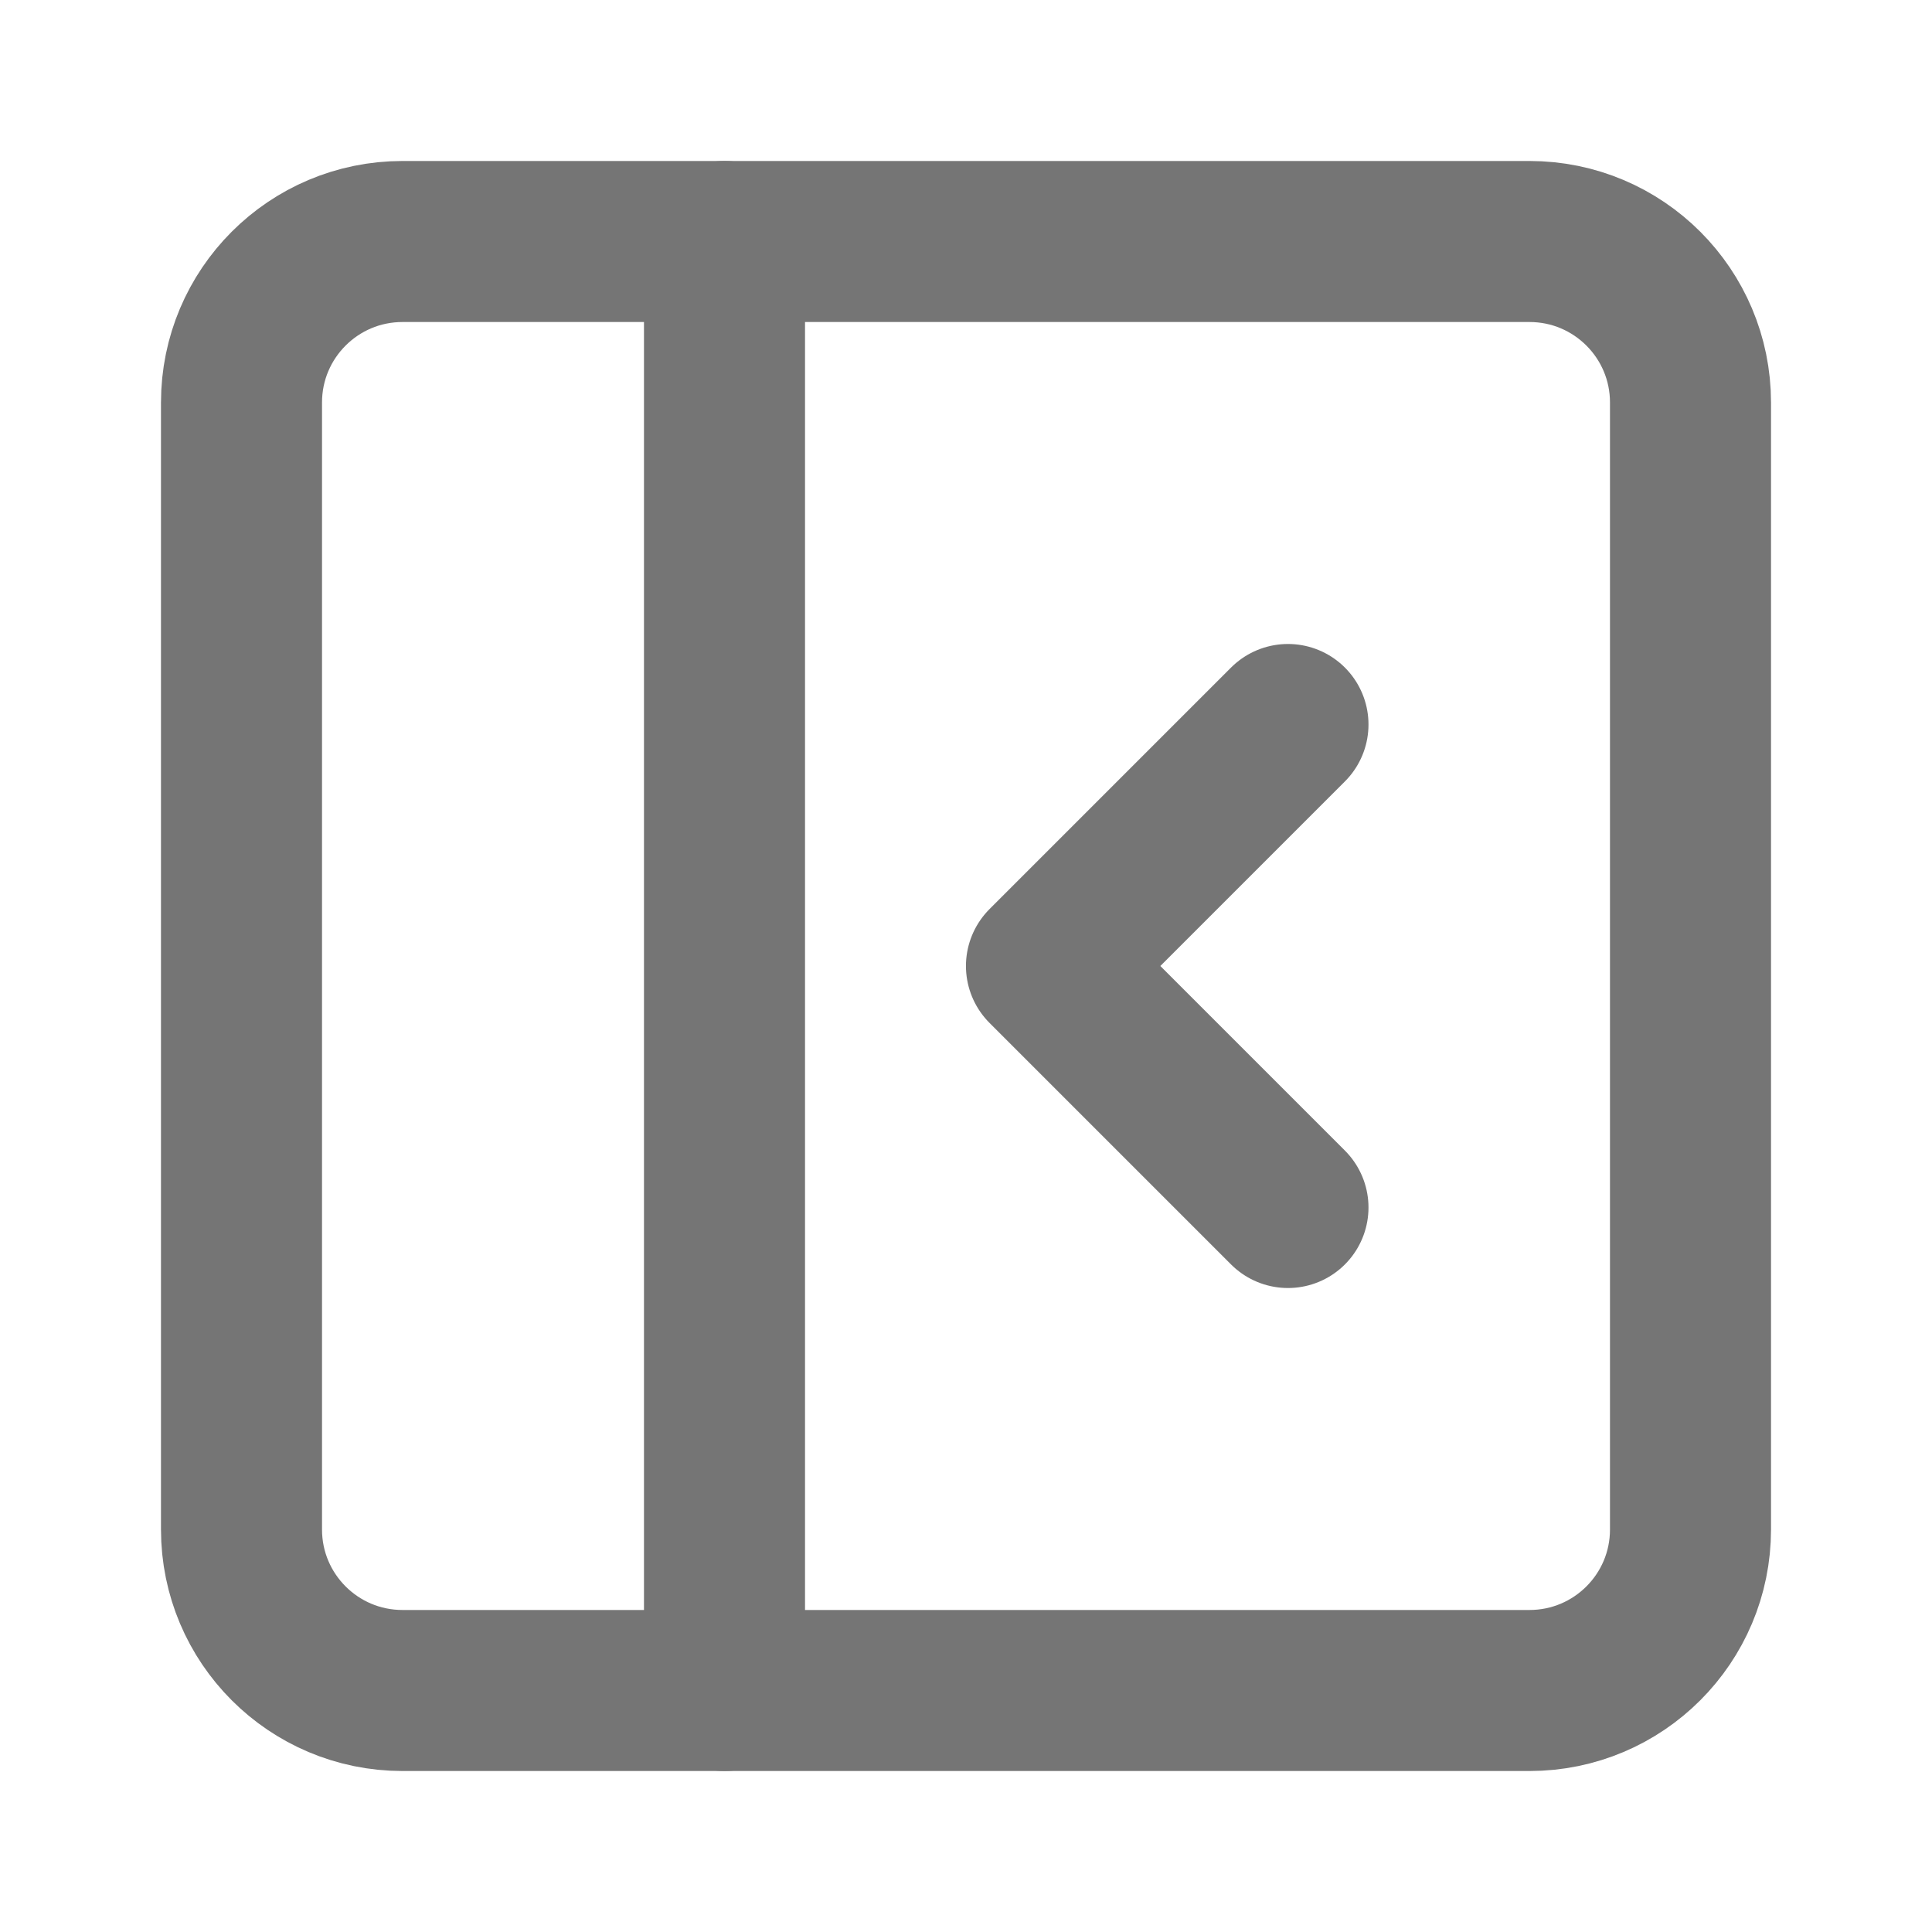
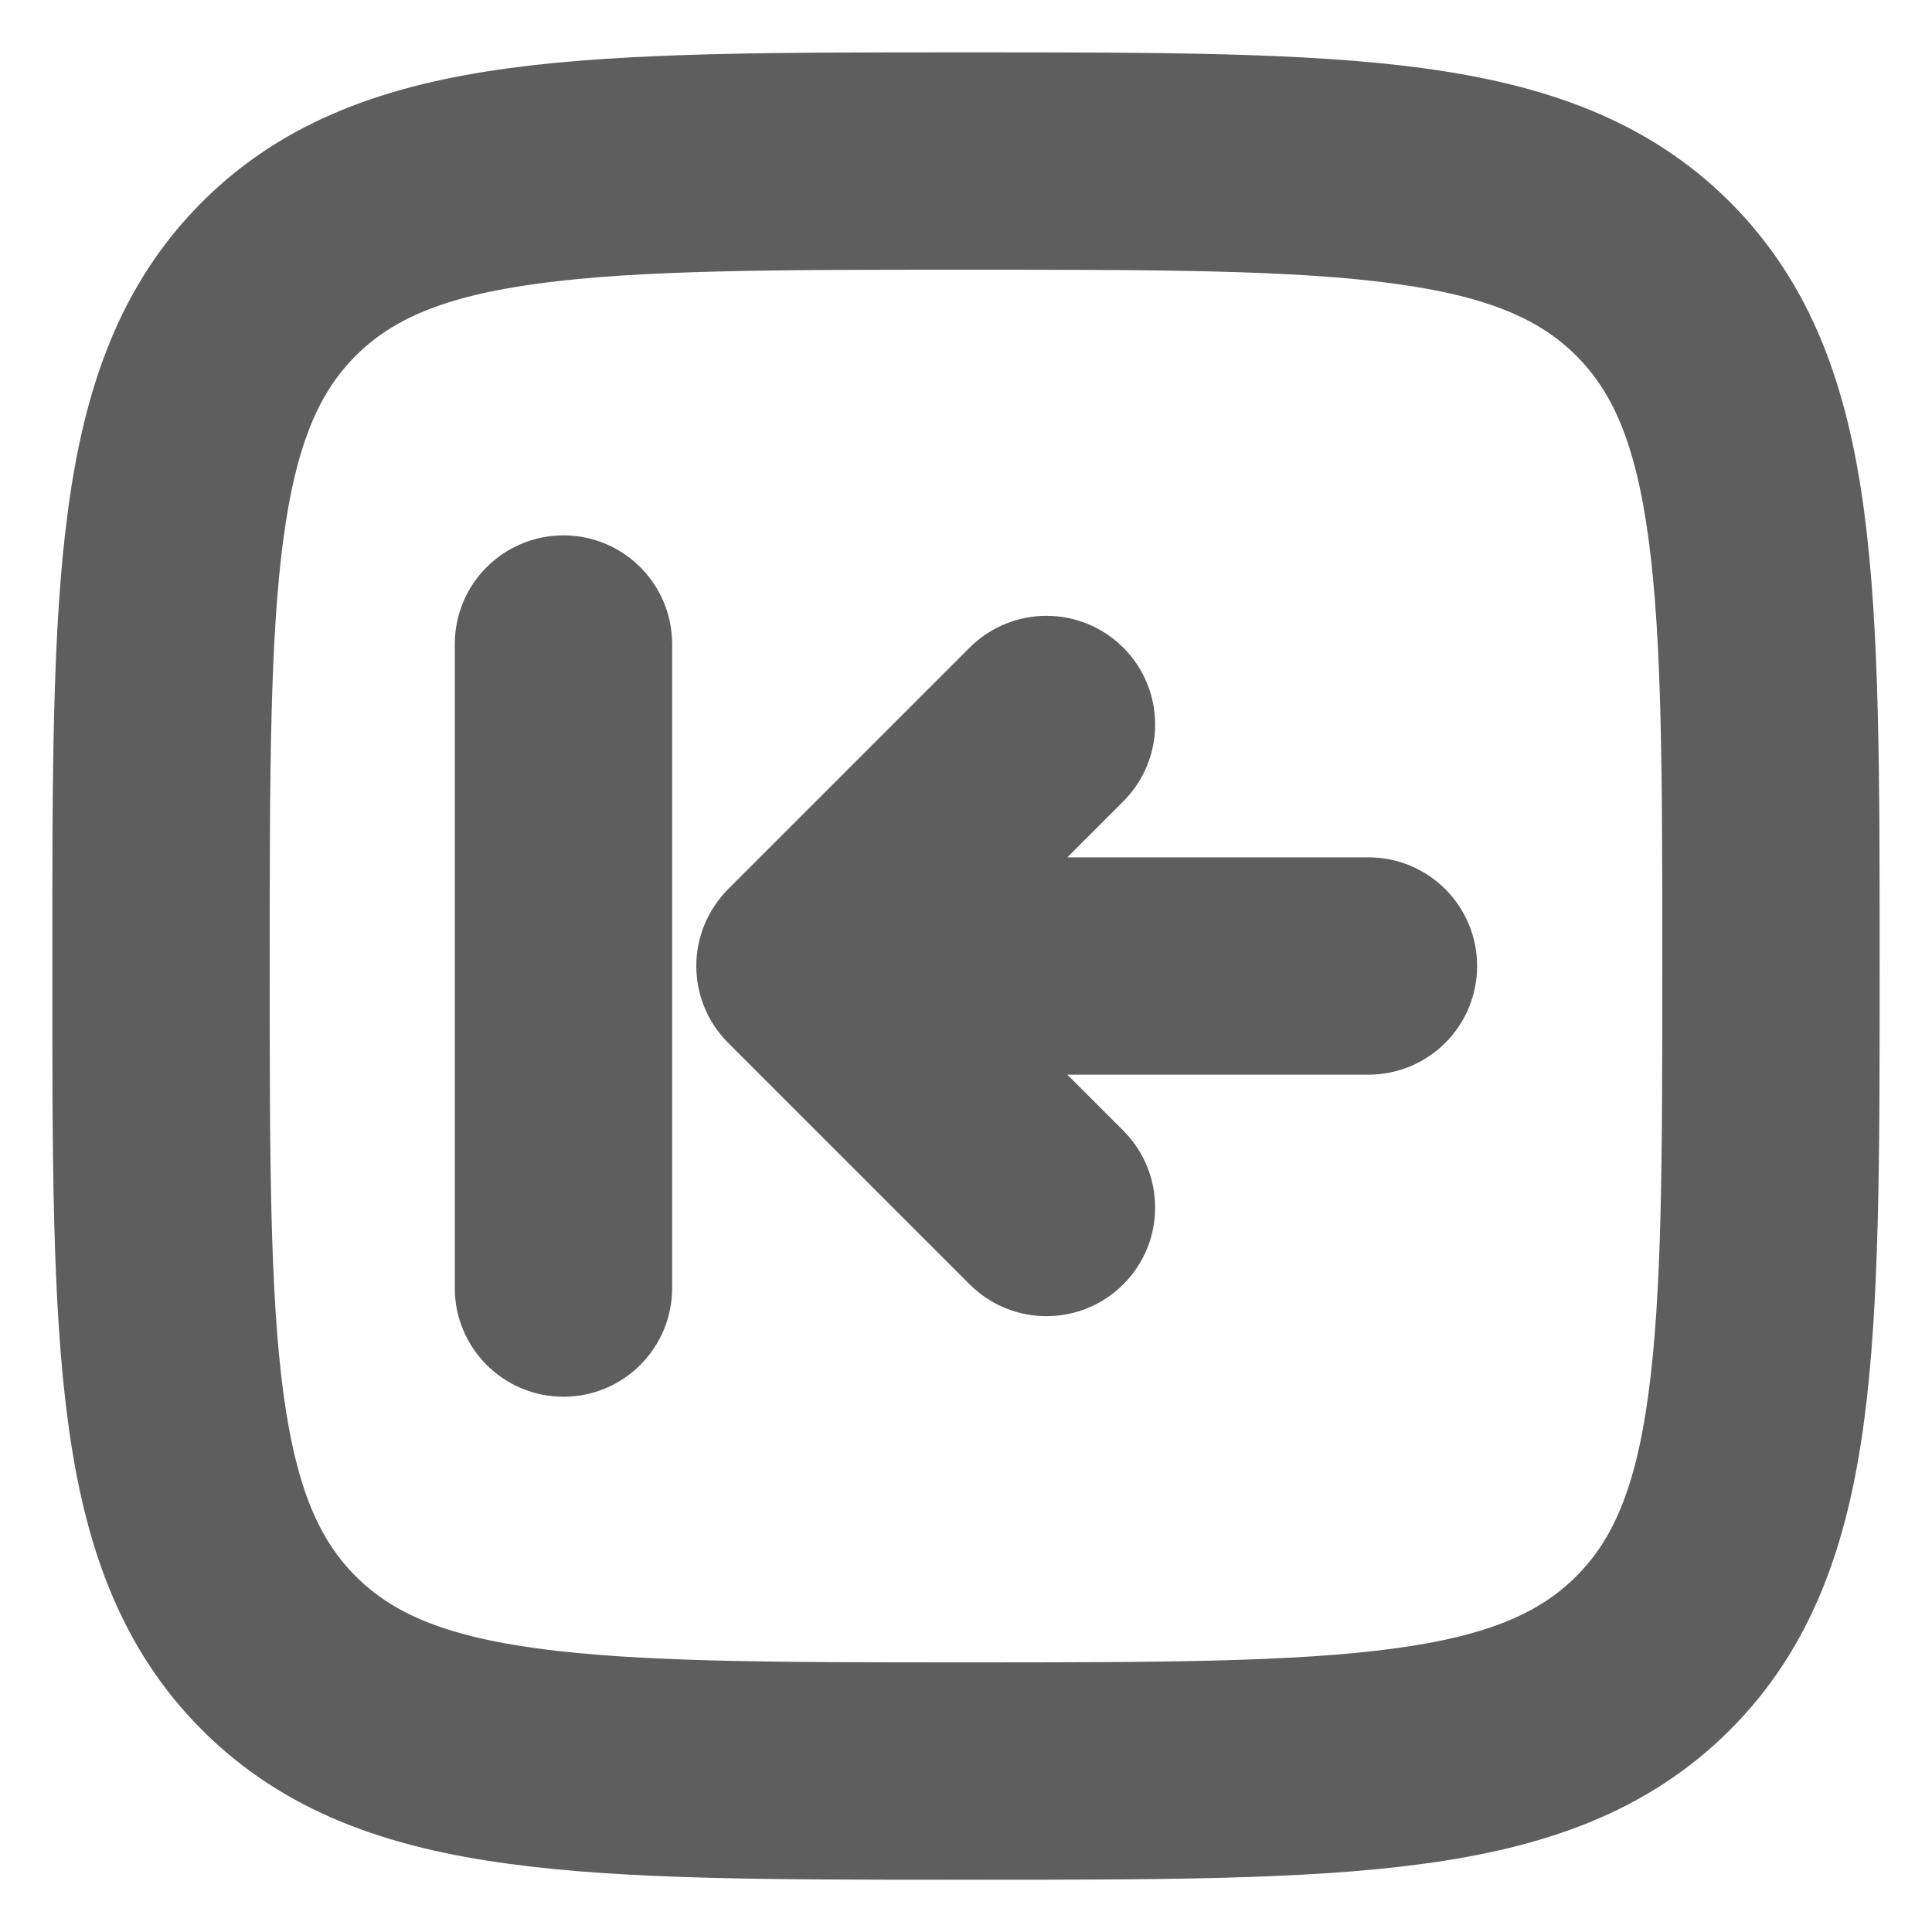
<svg xmlns="http://www.w3.org/2000/svg" width="20" height="20" viewBox="0 0 20 20" fill="none">
-   <path d="M15.833 2.5H4.167C3.246 2.5 2.5 3.246 2.5 4.167V15.833C2.5 16.754 3.246 17.5 4.167 17.5H15.833C16.754 17.5 17.5 16.754 17.5 15.833V4.167C17.5 3.246 16.754 2.5 15.833 2.5Z" stroke="#757575" stroke-width="1.667" stroke-linecap="round" stroke-linejoin="round" />
-   <path d="M7.5 2.5V17.5" stroke="#757575" stroke-width="1.667" stroke-linecap="round" stroke-linejoin="round" />
-   <path d="M13.333 12.5L10.833 10L13.333 7.5" stroke="#757575" stroke-width="1.667" stroke-linecap="round" stroke-linejoin="round" />
+   <path d="M5.833 6.042C6.178 6.042 6.458 6.322 6.458 6.667L6.458 13.334C6.458 13.679 6.178 13.959 5.833 13.959C5.488 13.959 5.208 13.679 5.208 13.334L5.208 6.667C5.208 6.322 5.488 6.042 5.833 6.042Z" fill="#5E5E5E" />
+   <path d="M14.791 10C14.791 10.345 14.512 10.625 14.166 10.625H9.842L11.275 12.058C11.519 12.303 11.519 12.698 11.275 12.942C11.031 13.186 10.635 13.186 10.391 12.942L7.891 10.442C7.774 10.325 7.708 10.166 7.708 10C7.708 9.835 7.774 9.676 7.891 9.558L10.391 7.058C10.635 6.814 11.031 6.814 11.275 7.058C11.519 7.302 11.519 7.698 11.275 7.942L9.842 9.375H14.166C14.512 9.375 14.791 9.655 14.791 10Z" fill="#5E5E5E" />
+   <path fill-rule="evenodd" clip-rule="evenodd" d="M9.952 1.042C8.028 1.042 6.521 1.042 5.345 1.2C4.141 1.362 3.191 1.7 2.445 2.445C1.699 3.191 1.361 4.141 1.2 5.345C1.041 6.521 1.041 8.029 1.042 9.953V10.048C1.041 11.972 1.041 13.479 1.2 14.656C1.361 15.86 1.699 16.809 2.445 17.555C3.191 18.301 4.141 18.639 5.345 18.8C6.521 18.959 8.028 18.959 9.952 18.959H10.048C11.971 18.959 13.479 18.959 14.655 18.8C15.859 18.639 16.809 18.301 17.555 17.555C18.3 16.809 18.638 15.86 18.8 14.656C18.958 13.479 18.958 11.972 18.958 10.048V9.953C18.958 8.029 18.958 6.521 18.8 5.345C18.638 4.141 18.3 3.191 17.555 2.445C16.809 1.7 15.859 1.362 14.655 1.2C13.479 1.042 11.971 1.042 10.048 1.042H9.952ZM3.329 3.329C3.804 2.855 4.446 2.582 5.511 2.439C6.594 2.293 8.018 2.292 10 2.292C11.982 2.292 13.405 2.293 14.489 2.439C15.554 2.582 16.196 2.855 16.671 3.329C17.146 3.804 17.418 4.446 17.561 5.512C17.707 6.595 17.708 8.018 17.708 10C17.708 11.982 17.707 13.406 17.561 14.489C17.418 15.554 17.146 16.197 16.671 16.671C16.196 17.146 15.554 17.419 14.489 17.562C13.405 17.707 11.982 17.709 10 17.709C8.018 17.709 6.594 17.707 5.511 17.562C4.446 17.419 3.804 17.146 3.329 16.671C2.854 16.197 2.582 15.554 2.438 14.489C2.293 13.406 2.292 11.982 2.292 10C2.292 8.018 2.293 6.595 2.438 5.512C2.582 4.446 2.854 3.804 3.329 3.329Z" fill="#5E5E5E" />
+   <path d="M5.833 6.042C6.178 6.042 6.458 6.322 6.458 6.667L6.458 13.334C6.458 13.679 6.178 13.959 5.833 13.959C5.488 13.959 5.208 13.679 5.208 13.334L5.208 6.667C5.208 6.322 5.488 6.042 5.833 6.042Z" stroke="#5E5E5E" />
+   <path d="M14.791 10C14.791 10.345 14.512 10.625 14.166 10.625H9.842L11.275 12.058C11.519 12.303 11.519 12.698 11.275 12.942C11.031 13.186 10.635 13.186 10.391 12.942L7.891 10.442C7.774 10.325 7.708 10.166 7.708 10C7.708 9.835 7.774 9.676 7.891 9.558L10.391 7.058C10.635 6.814 11.031 6.814 11.275 7.058C11.519 7.302 11.519 7.698 11.275 7.942L9.842 9.375H14.166C14.512 9.375 14.791 9.655 14.791 10Z" stroke="#5E5E5E" />
+   <path fill-rule="evenodd" clip-rule="evenodd" d="M9.952 1.042C8.028 1.042 6.521 1.042 5.345 1.2C4.141 1.362 3.191 1.7 2.445 2.445C1.699 3.191 1.361 4.141 1.2 5.345C1.041 6.521 1.041 8.029 1.042 9.953V10.048C1.041 11.972 1.041 13.479 1.2 14.656C1.361 15.86 1.699 16.809 2.445 17.555C3.191 18.301 4.141 18.639 5.345 18.8C6.521 18.959 8.028 18.959 9.952 18.959H10.048C11.971 18.959 13.479 18.959 14.655 18.8C15.859 18.639 16.809 18.301 17.555 17.555C18.3 16.809 18.638 15.86 18.8 14.656C18.958 13.479 18.958 11.972 18.958 10.048V9.953C18.958 8.029 18.958 6.521 18.8 5.345C18.638 4.141 18.3 3.191 17.555 2.445C16.809 1.7 15.859 1.362 14.655 1.2C13.479 1.042 11.971 1.042 10.048 1.042H9.952ZM3.329 3.329C3.804 2.855 4.446 2.582 5.511 2.439C6.594 2.293 8.018 2.292 10 2.292C11.982 2.292 13.405 2.293 14.489 2.439C15.554 2.582 16.196 2.855 16.671 3.329C17.146 3.804 17.418 4.446 17.561 5.512C17.707 6.595 17.708 8.018 17.708 10C17.708 11.982 17.707 13.406 17.561 14.489C17.418 15.554 17.146 16.197 16.671 16.671C16.196 17.146 15.554 17.419 14.489 17.562C13.405 17.707 11.982 17.709 10 17.709C8.018 17.709 6.594 17.707 5.511 17.562C4.446 17.419 3.804 17.146 3.329 16.671C2.854 16.197 2.582 15.554 2.438 14.489C2.293 13.406 2.292 11.982 2.292 10C2.292 8.018 2.293 6.595 2.438 5.512C2.582 4.446 2.854 3.804 3.329 3.329Z" stroke="#5E5E5E" />
</svg>
